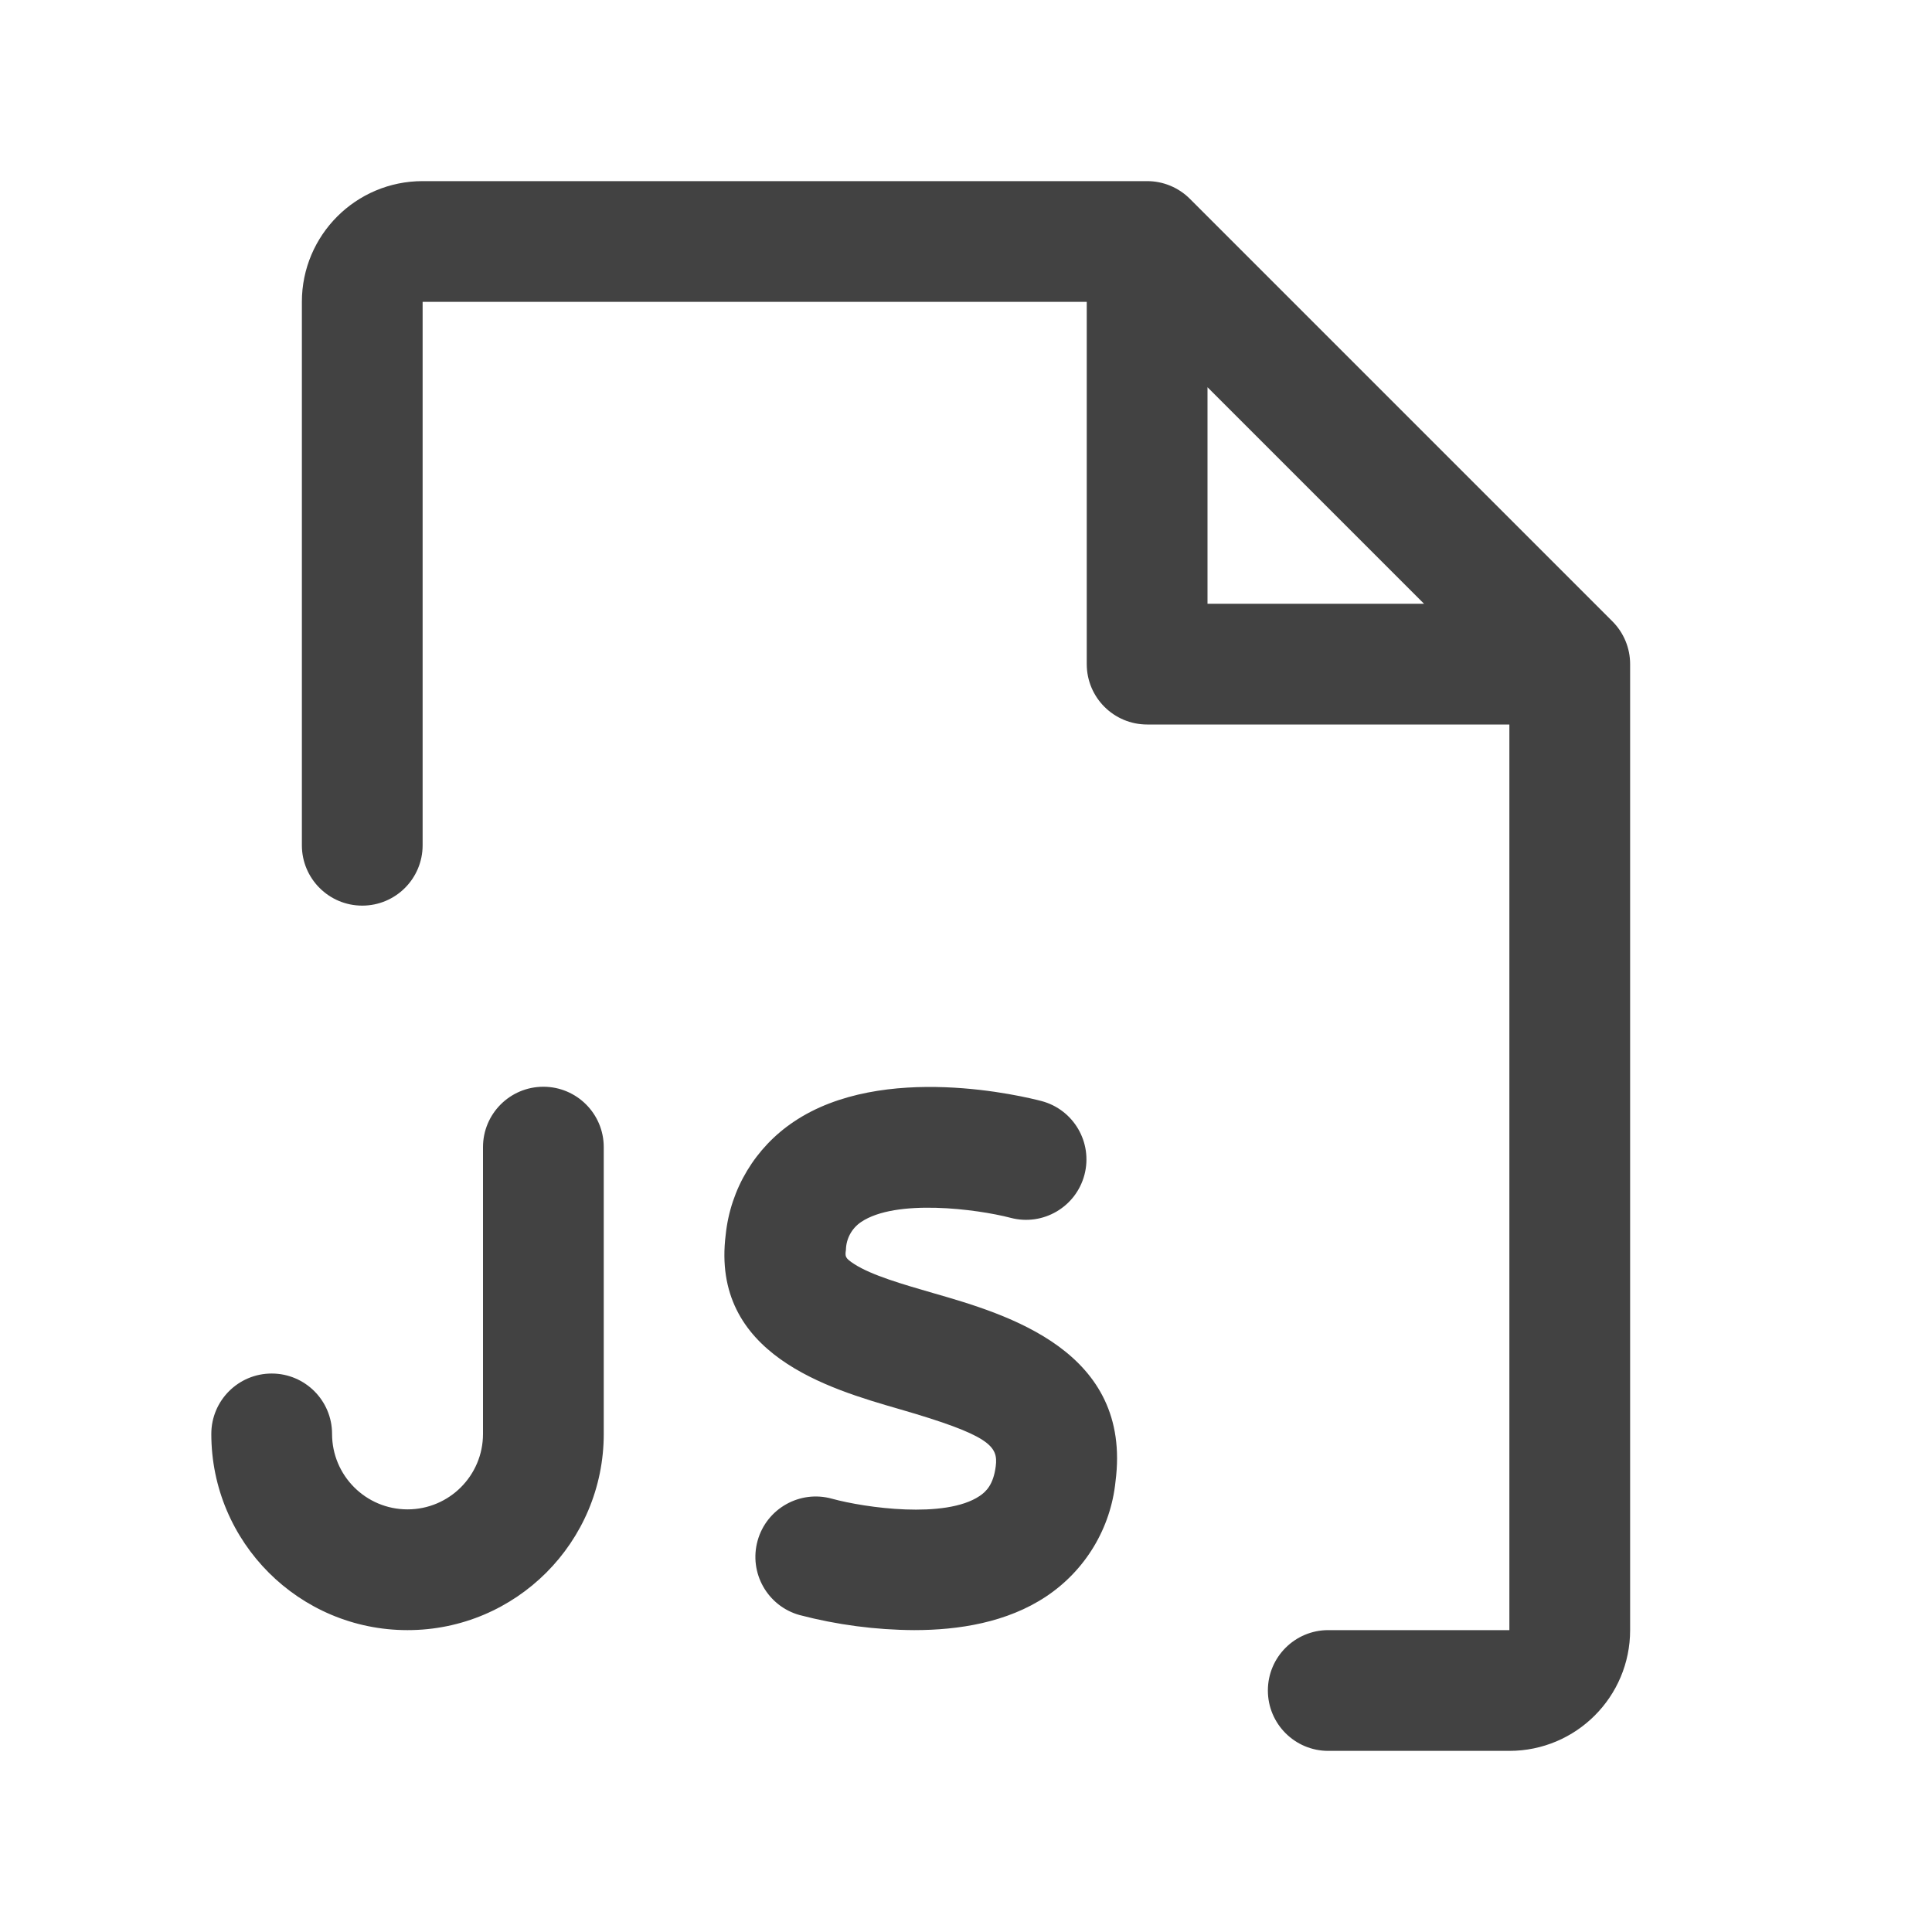
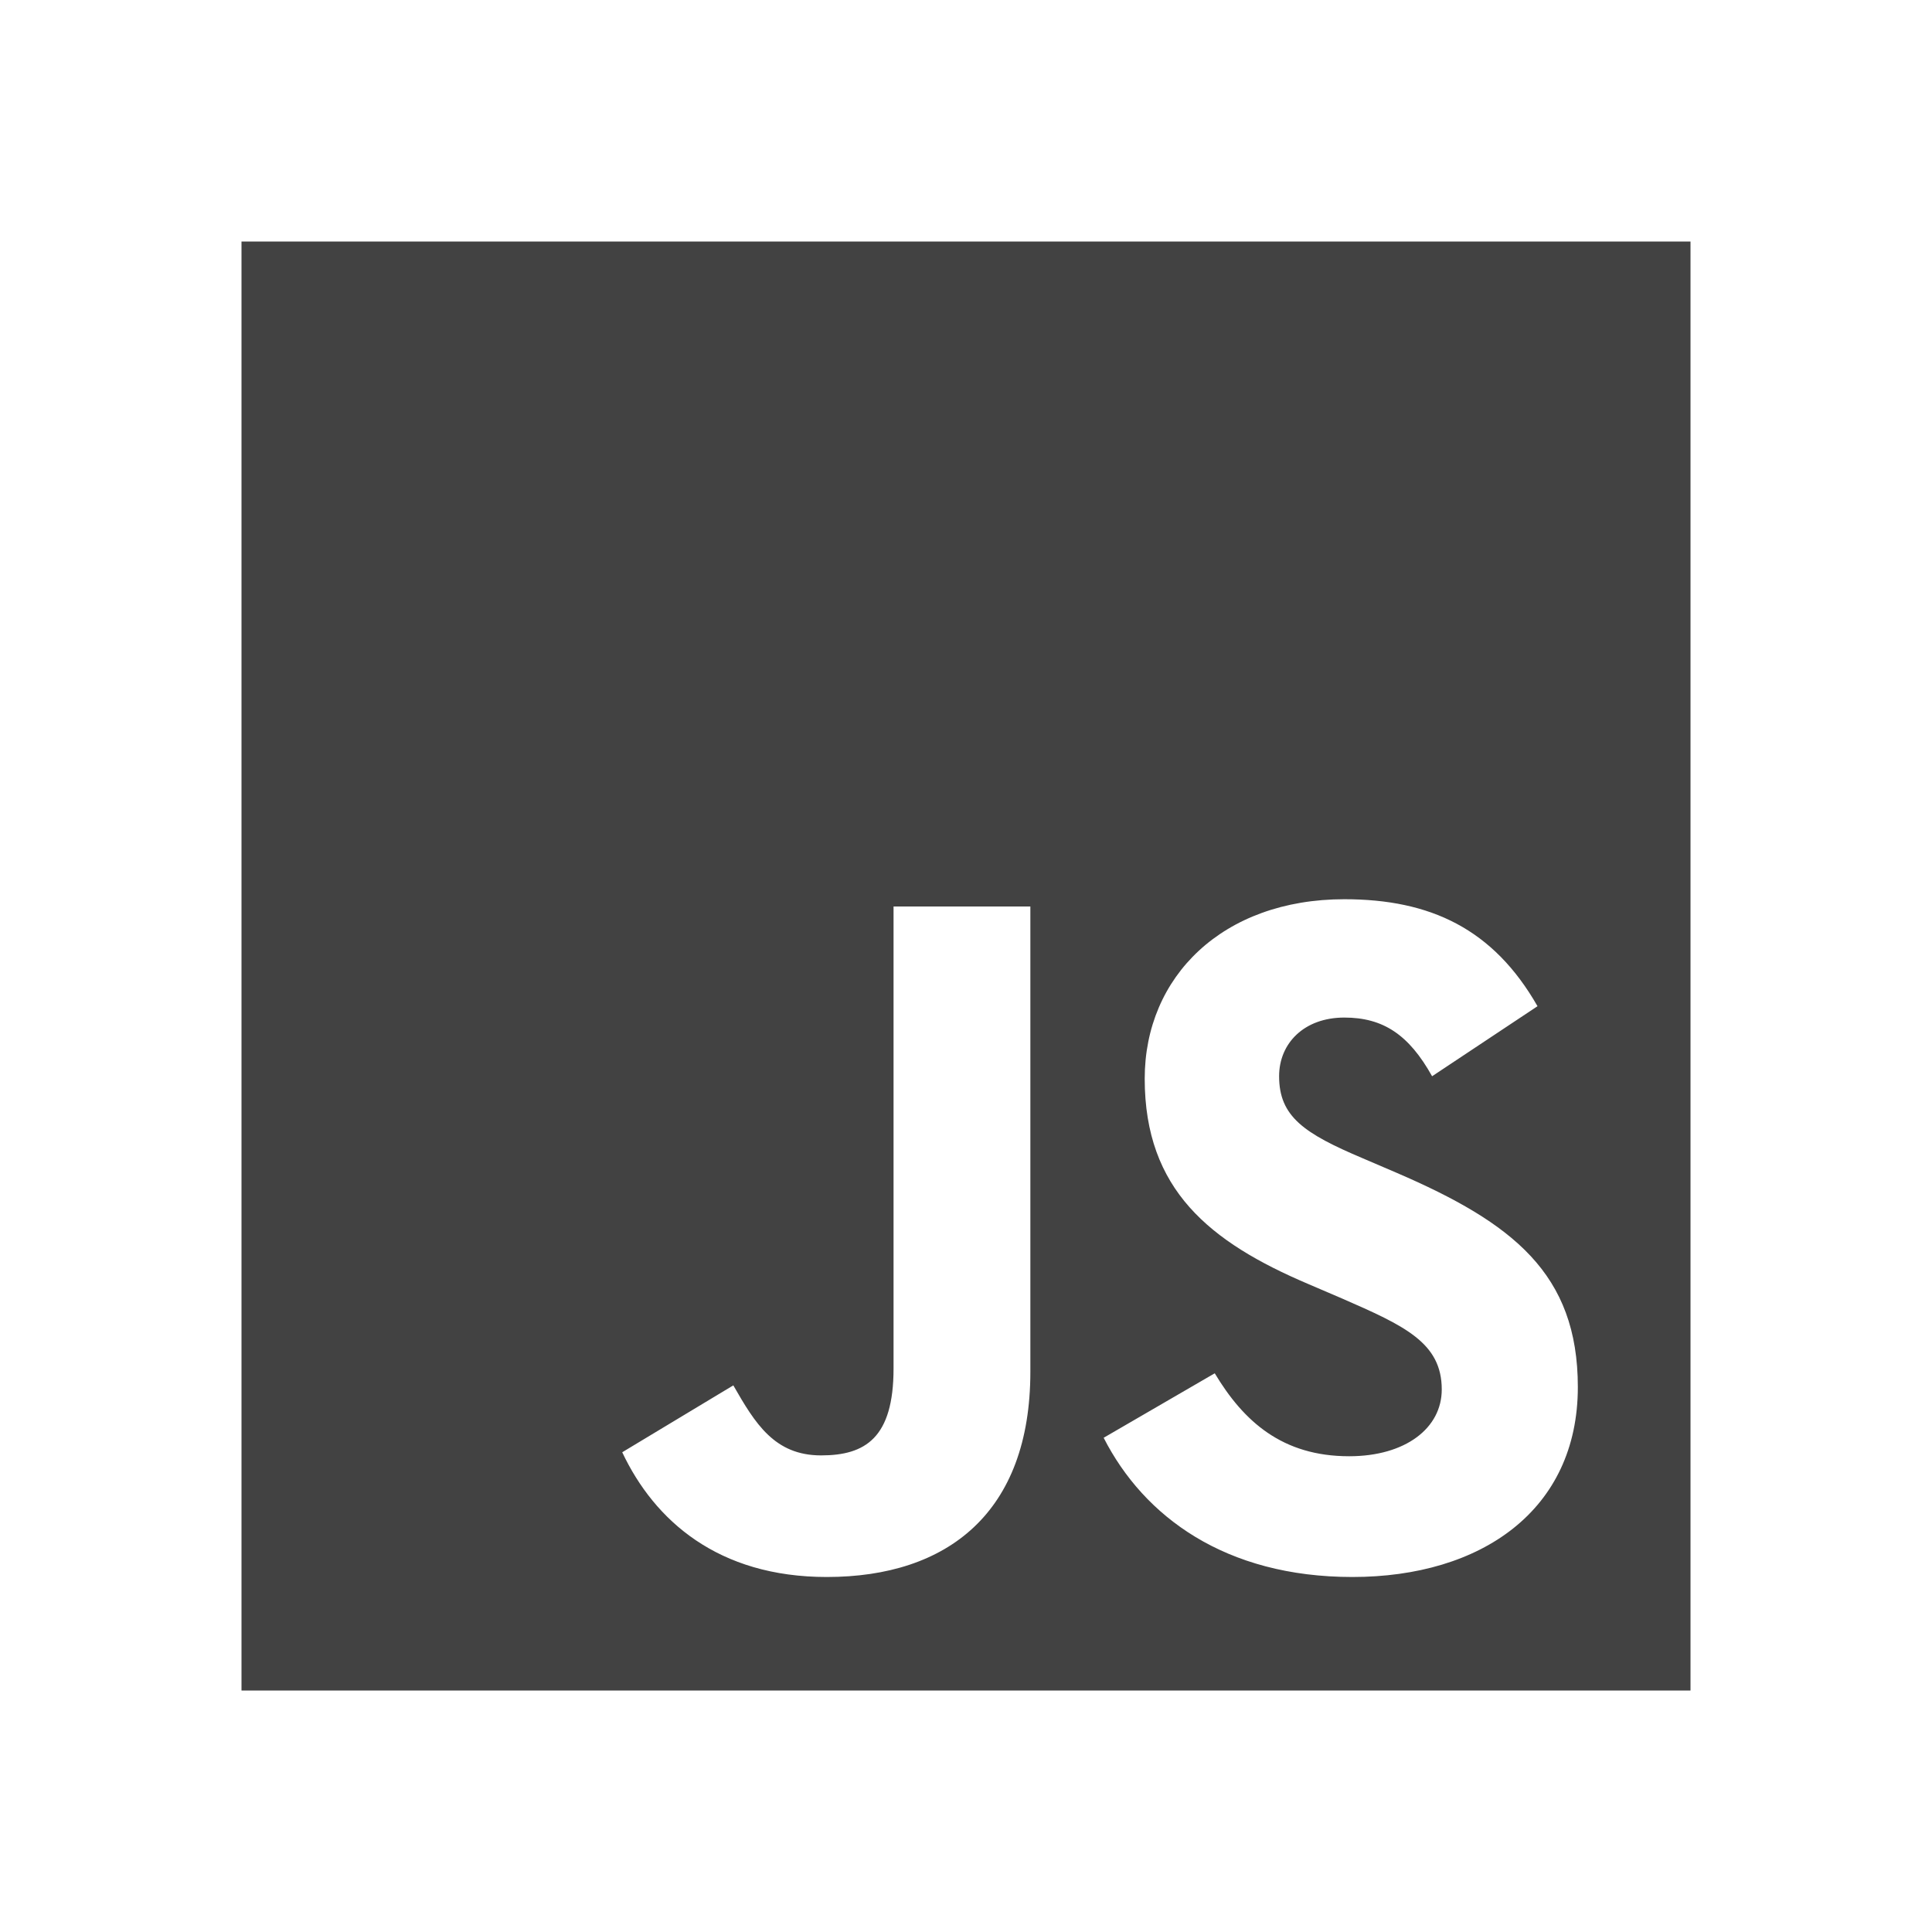
- <svg xmlns="http://www.w3.org/2000/svg" width="32" height="32" viewBox="0 0 256 256">
-   <path fill="#424242" d="m213.66 82.34l-56-56A8 8 0 0 0 152 24H56a16 16 0 0 0-16 16v72a8 8 0 0 0 16 0V40h88v48a8 8 0 0 0 8 8h48v120h-24a8 8 0 0 0 0 16h24a16 16 0 0 0 16-16V88a8 8 0 0 0-2.34-5.66M160 51.31L188.69 80H160Zm-12.19 145a20.82 20.82 0 0 1-9.19 15.23C133.43 215 127 216 121.13 216a61.3 61.3 0 0 1-15.19-2a8 8 0 0 1 4.31-15.41c4.38 1.2 15 2.7 19.55-.36c.88-.59 1.83-1.52 2.14-3.93c.34-2.67-.71-4.1-12.78-7.59c-9.35-2.7-25-7.23-23-23.11a20.56 20.56 0 0 1 9-14.95c11.84-8 30.71-3.31 32.83-2.76a8 8 0 0 1-4.07 15.48c-4.49-1.17-15.23-2.56-19.83.56a4.54 4.54 0 0 0-2 3.67c-.12.9-.14 1.09 1.11 1.9c2.31 1.49 6.45 2.68 10.45 3.84c9.84 2.83 26.4 7.66 24.16 24.97M80 152v38a26 26 0 0 1-52 0a8 8 0 0 1 16 0a10 10 0 0 0 20 0v-38a8 8 0 0 1 16 0" />
+ <svg xmlns="http://www.w3.org/2000/svg" width="16" height="16" viewBox="0 0 16 16" fill="none">
+   <path d="M2 2H14V14H2V2ZM5.153 12.027C5.42 12.593 5.947 13.06 6.847 13.06C7.847 13.06 8.533 12.527 8.533 11.36V7.507H7.4V11.333C7.4 11.907 7.167 12.053 6.8 12.053C6.413 12.053 6.253 11.787 6.073 11.473L5.153 12.027ZM9.14 11.907C9.473 12.56 10.147 13.06 11.2 13.06C12.267 13.06 13.067 12.507 13.067 11.487C13.067 10.547 12.527 10.127 11.567 9.713L11.287 9.593C10.8 9.387 10.593 9.247 10.593 8.913C10.593 8.64 10.8 8.427 11.133 8.427C11.453 8.427 11.667 8.567 11.86 8.913L12.733 8.333C12.367 7.693 11.847 7.447 11.133 7.447C10.127 7.447 9.48 8.087 9.48 8.933C9.48 9.853 10.02 10.287 10.833 10.633L11.113 10.753C11.633 10.98 11.94 11.12 11.94 11.507C11.94 11.827 11.64 12.06 11.173 12.06C10.62 12.06 10.3 11.773 10.06 11.373L9.14 11.907Z" fill="#424242" />
</svg>
